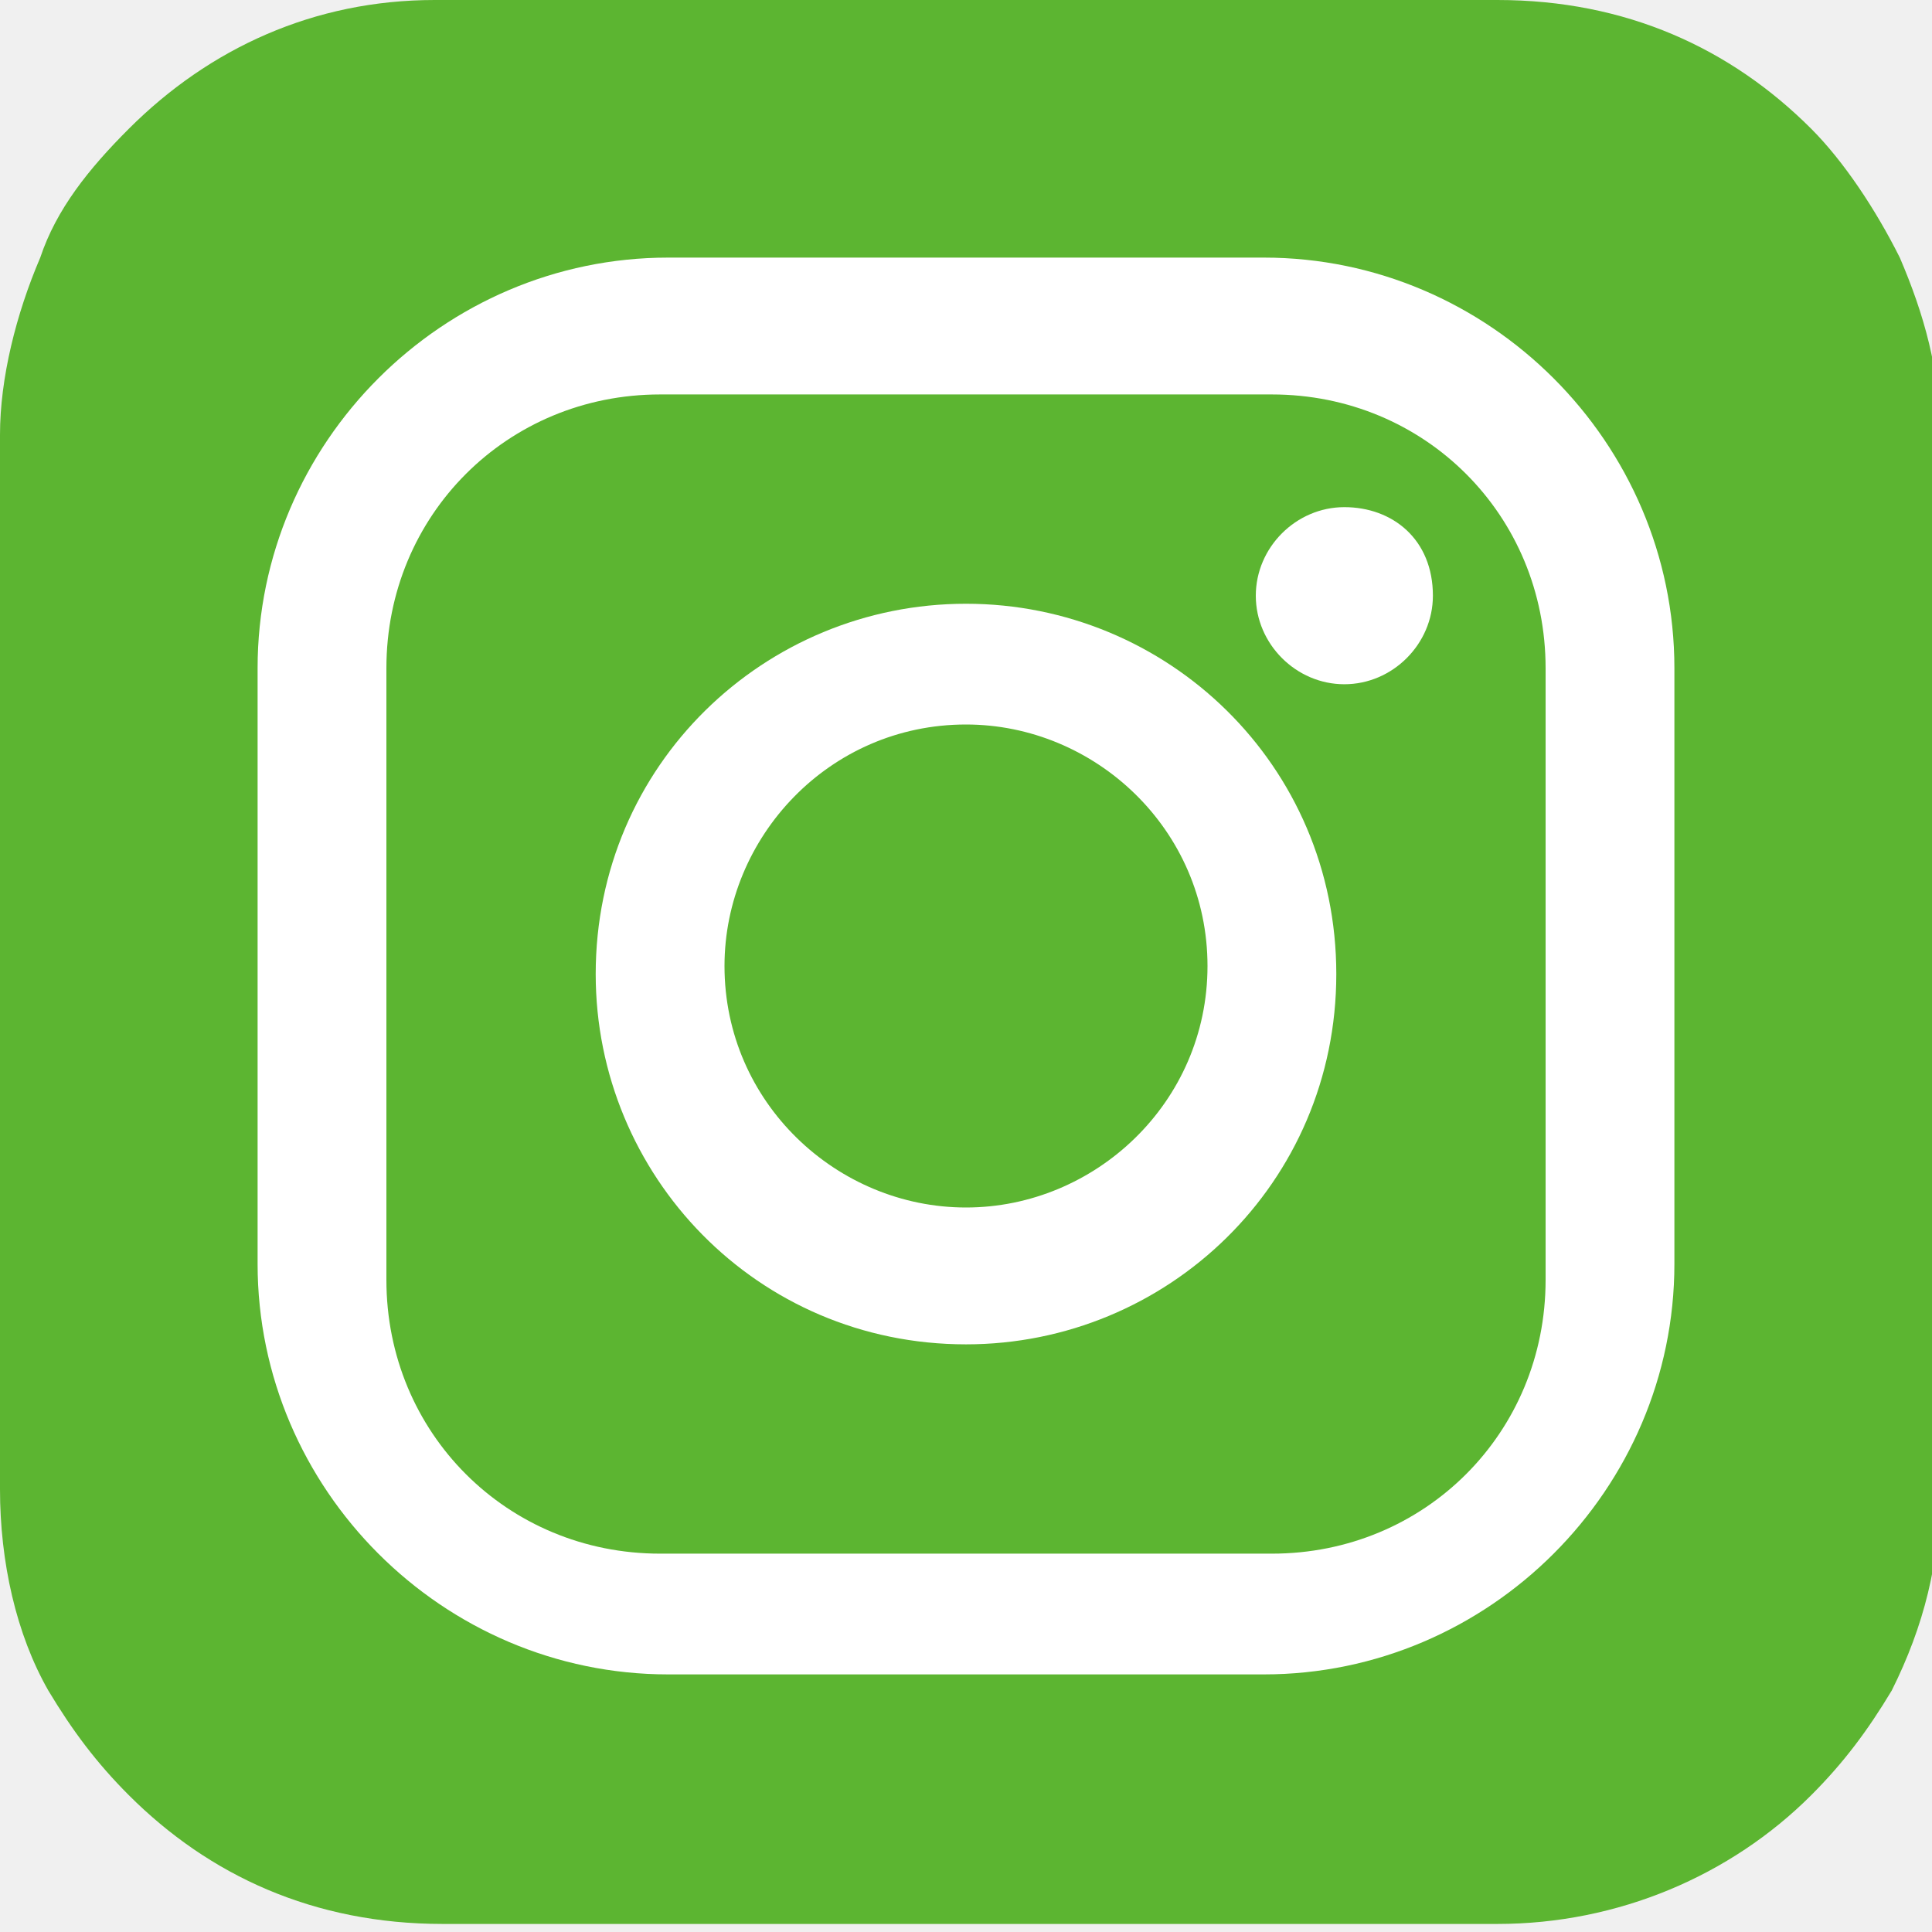
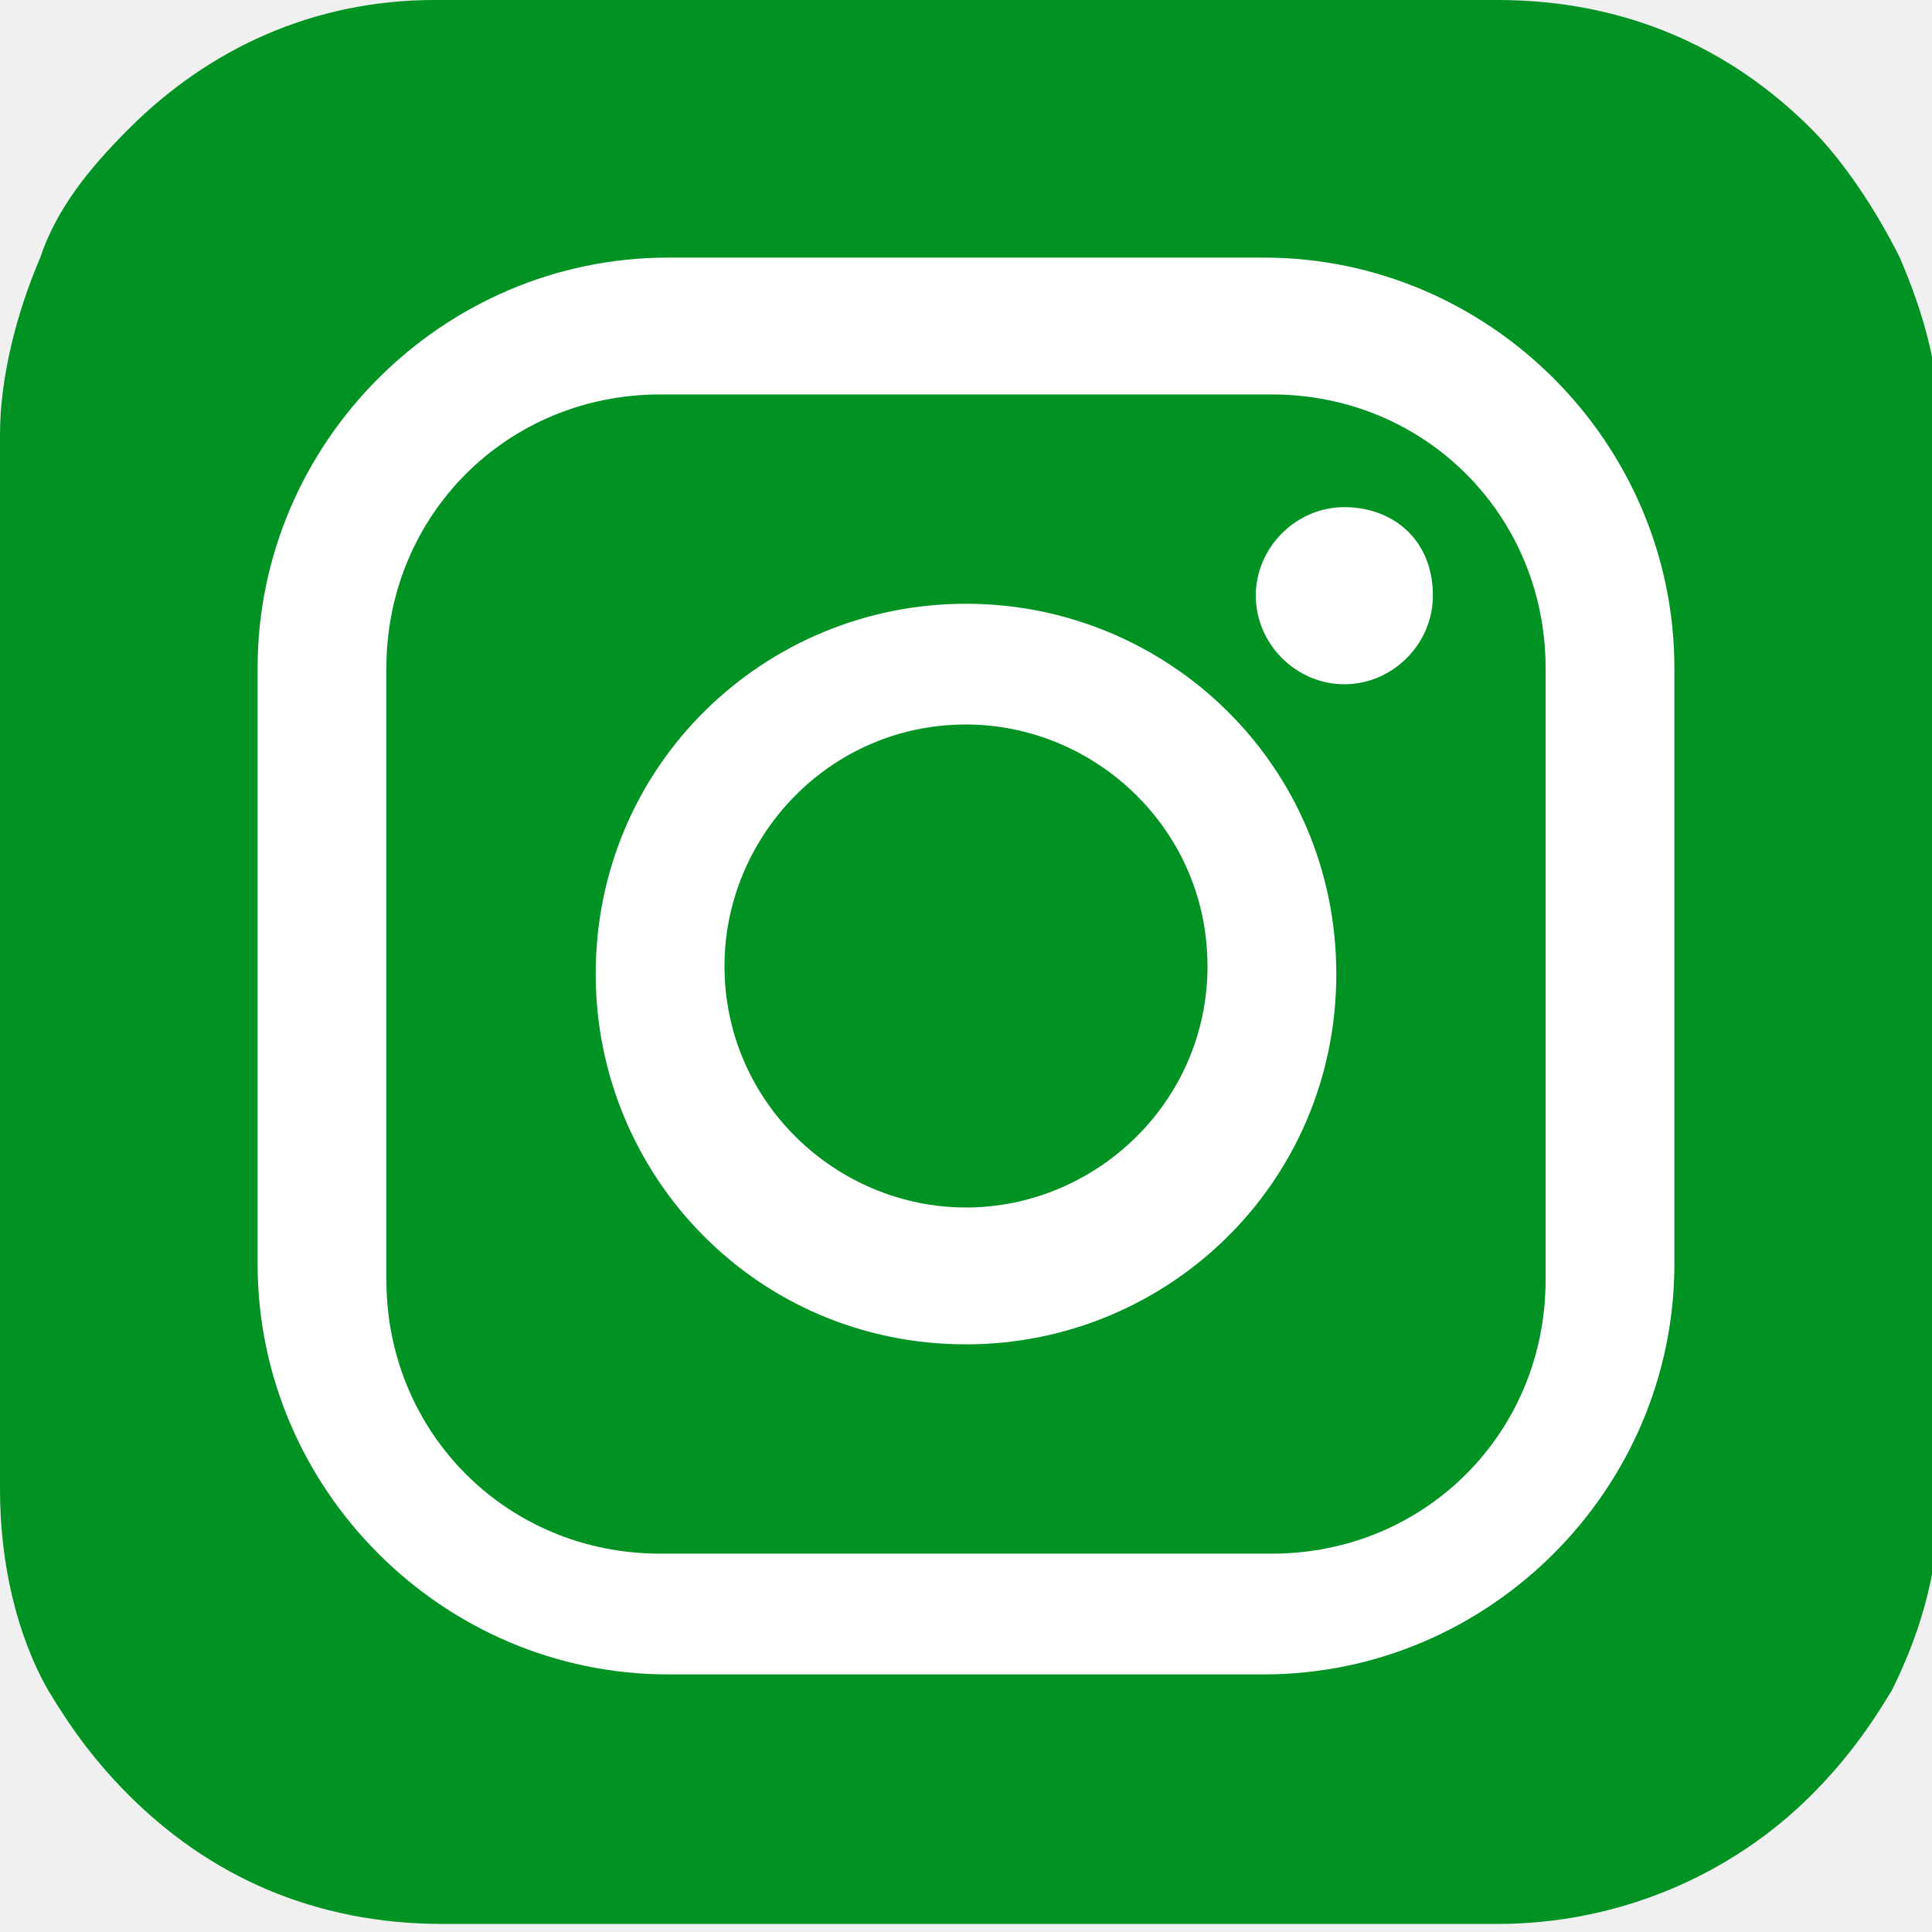
<svg xmlns="http://www.w3.org/2000/svg" version="1.1" id="Layer_1" x="0px" y="0px" viewBox="0 0 24 24" style="enable-background:new 0 0 24 24;" xml:space="preserve">
  <style type="text/css">
- 	.st0{fill:#5CB531;}
+ 	.st0{fill:#009223;}
	.st1{fill:#FFFFFF;}
</style>
  <g>
    <g>
      <g>
        <path id="SVGID_1_" class="st0" d="M17.6,0H12H6.3H5.4C3.9,0,2.6,0.6,1.6,1.6c-0.5,0.5-0.9,1-1.1,1.6C0.2,3.9,0,4.7,0,5.4v0.4V9     v5.1v3.6v0.8c0,0.9,0.2,1.8,0.6,2.5c0.3,0.5,0.6,0.9,1,1.3c1,1,2.3,1.6,3.9,1.6h0.8H12h5.6h1c1.5,0,2.9-0.6,3.9-1.6     c0.4-0.4,0.7-0.8,1-1.3c0.4-0.8,0.6-1.6,0.6-2.5v-0.8v-3.6v-5V5.9V5.4c0-0.8-0.2-1.5-0.5-2.2c-0.3-0.6-0.7-1.2-1.1-1.6     c-1-1-2.3-1.6-3.9-1.6H17.6z" />
      </g>
    </g>
    <path class="st1" d="M15.7,3.2H8.3c-2.8,0-5.1,2.3-5.1,5.1v7.4c0,2.8,2.3,5.1,5.1,5.1h7.4c2.8,0,5.1-2.3,5.1-5.1V8.3   C20.8,5.5,18.5,3.2,15.7,3.2 M19.2,15.9c0,1.9-1.5,3.4-3.4,3.4H8.2c-1.9,0-3.4-1.5-3.4-3.4V8.3c0-1.9,1.5-3.4,3.4-3.4h7.6   c1.9,0,3.4,1.5,3.4,3.4C19.2,8.3,19.2,15.9,19.2,15.9z" />
    <path class="st1" d="M12,7.5c-2.5,0-4.6,2-4.6,4.6c0,2.5,2,4.6,4.6,4.6c2.5,0,4.6-2,4.6-4.6S14.5,7.5,12,7.5 M12,15   c-1.6,0-3-1.3-3-3c0-1.6,1.3-3,3-3c1.6,0,3,1.3,3,3S13.6,15,12,15" />
    <path class="st1" d="M16.7,6.3c-0.6,0-1.1,0.5-1.1,1.1s0.5,1.1,1.1,1.1s1.1-0.5,1.1-1.1C17.8,6.7,17.3,6.3,16.7,6.3" />
  </g>
</svg>
